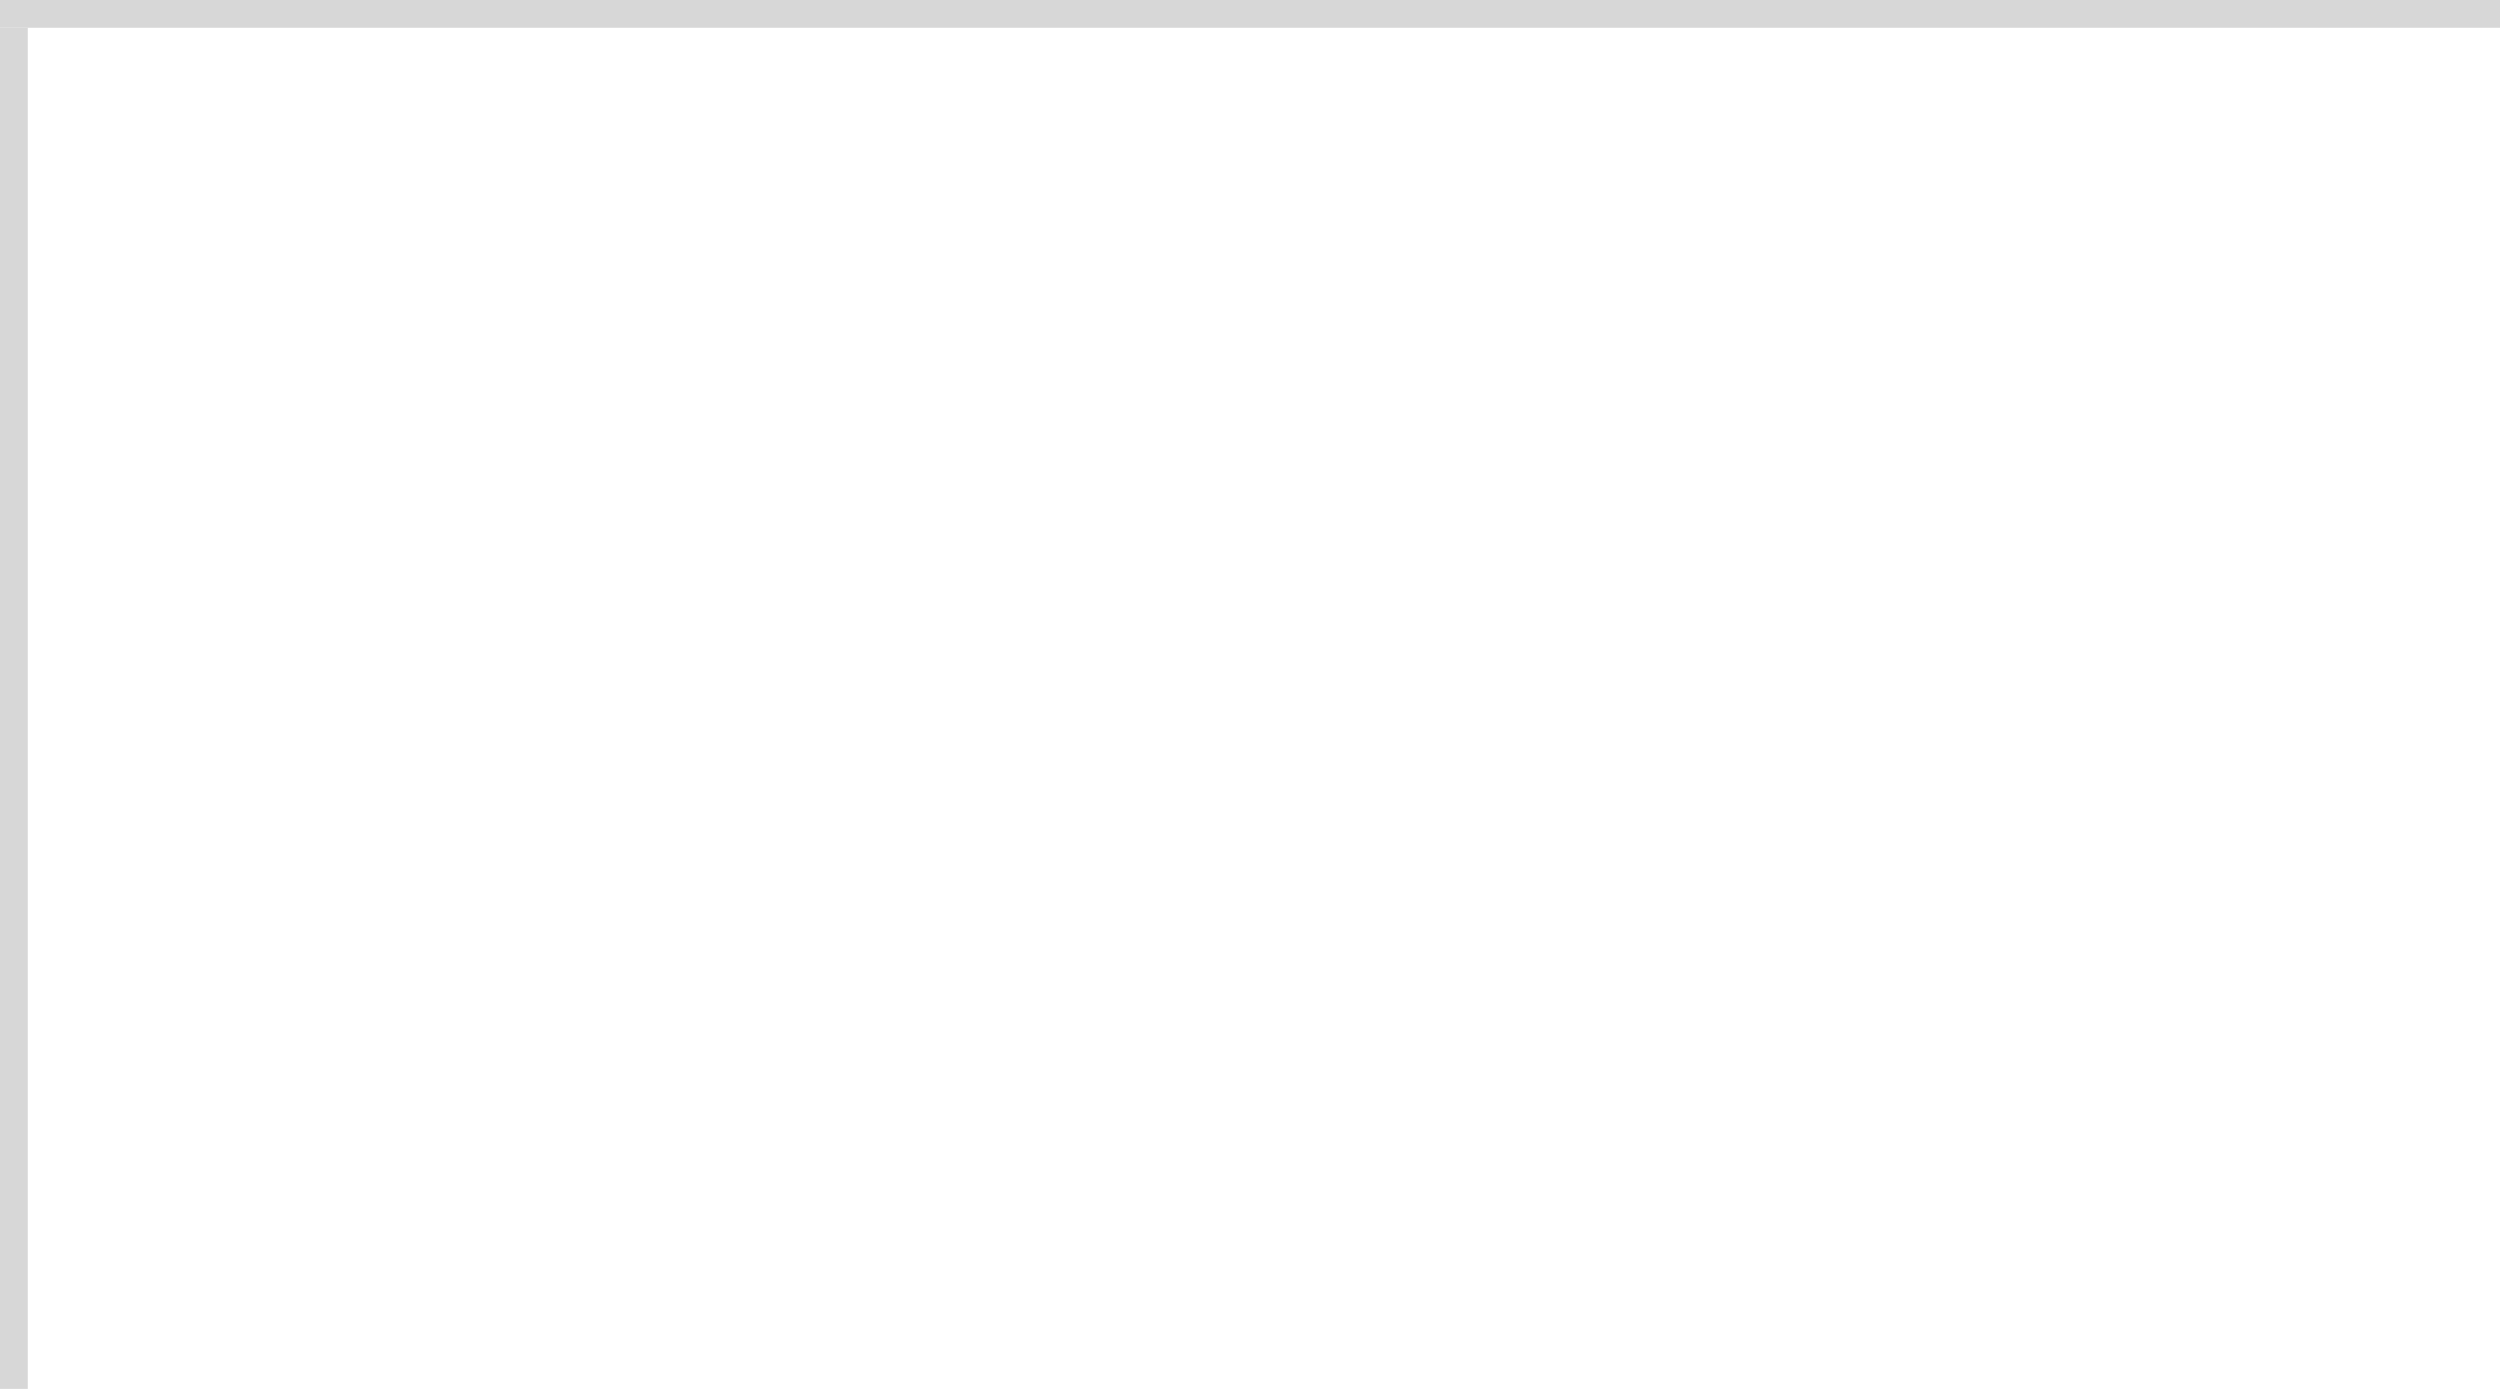
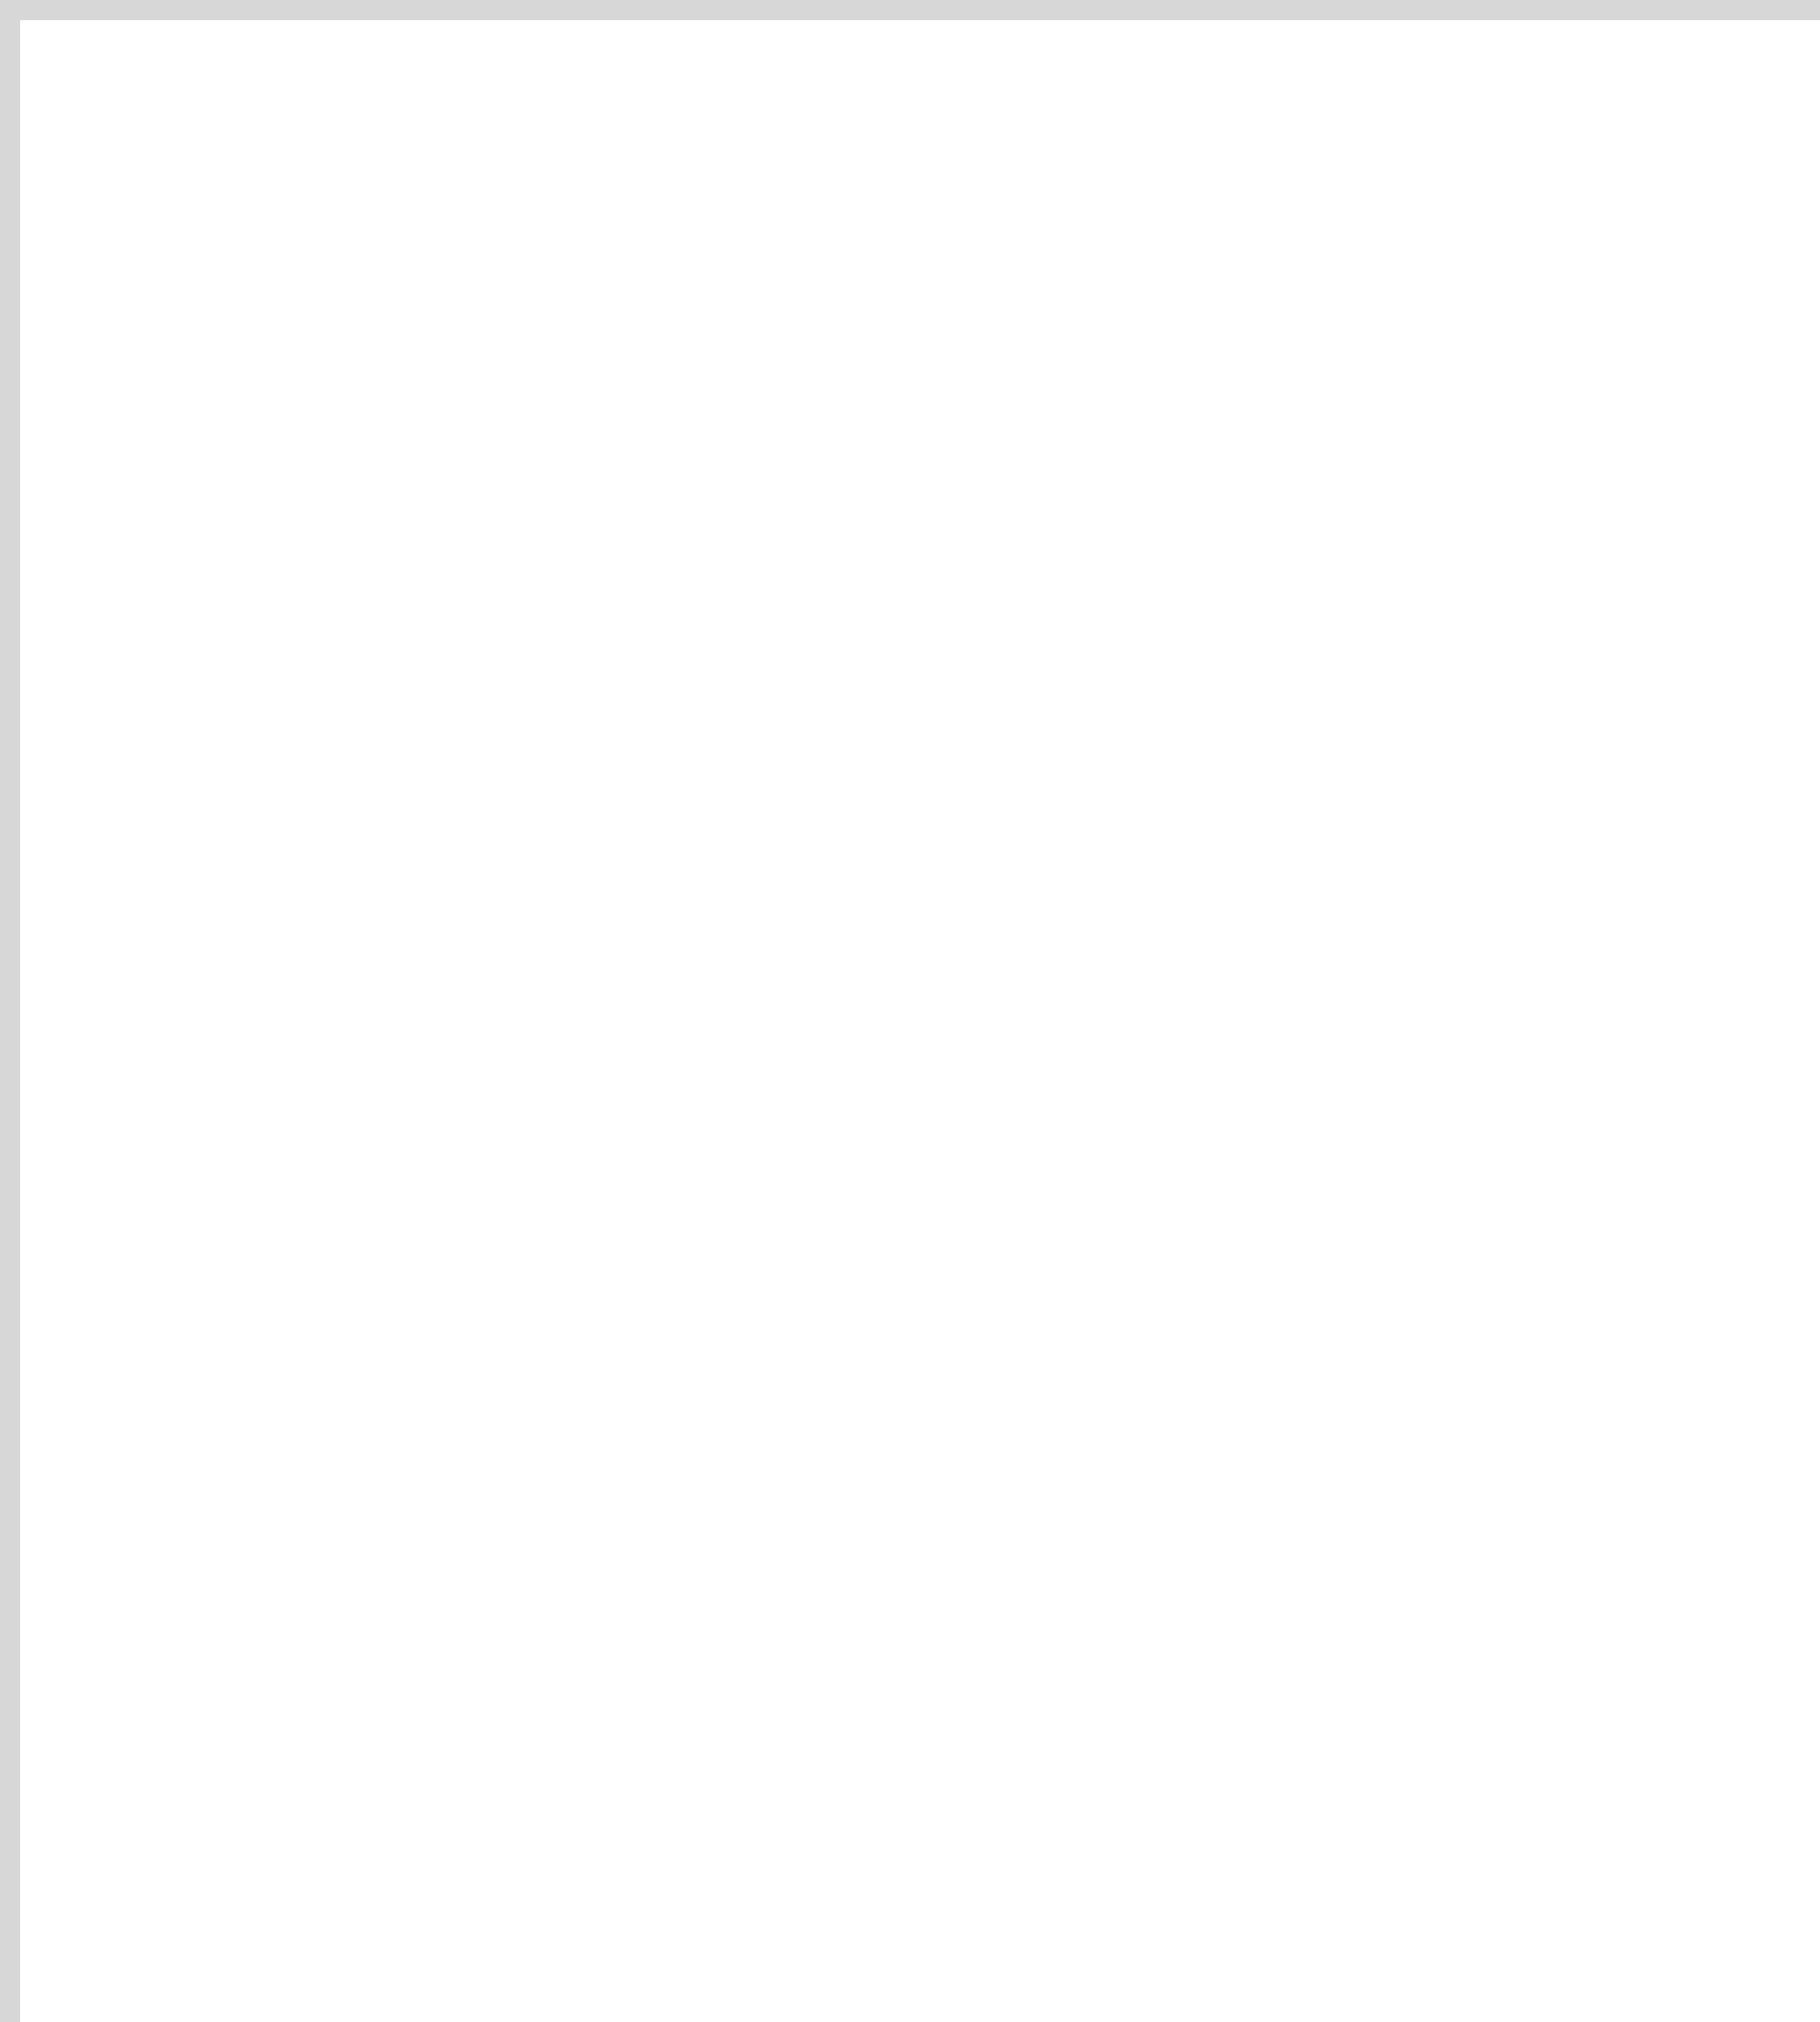
- <svg xmlns="http://www.w3.org/2000/svg" version="1.1" width="90px" height="50px" viewBox="0 350 90 50">
-   <path d="M 1 1  L 90 1  L 90 50  L 1 50  L 1 1  Z " fill-rule="nonzero" fill="rgba(255, 255, 255, 1)" stroke="none" transform="matrix(1 0 0 1 0 350 )" class="fill" />
-   <path d="M 0.5 1  L 0.5 50  " stroke-width="1" stroke-dasharray="0" stroke="rgba(215, 215, 215, 1)" fill="none" transform="matrix(1 0 0 1 0 350 )" class="stroke" />
+ <svg xmlns="http://www.w3.org/2000/svg" version="1.1" width="90px" height="100px" viewBox="0 350 90 100">
+   <path d="M 1 1  L 90 1  L 90 100  L 1 100  L 1 1  Z " fill-rule="nonzero" fill="rgba(255, 255, 255, 1)" stroke="none" transform="matrix(1 0 0 1 0 350 )" class="fill" />
+   <path d="M 0.5 1  L 0.5 100  " stroke-width="1" stroke-dasharray="0" stroke="rgba(215, 215, 215, 1)" fill="none" transform="matrix(1 0 0 1 0 350 )" class="stroke" />
  <path d="M 0 0.5  L 90 0.5  " stroke-width="1" stroke-dasharray="0" stroke="rgba(215, 215, 215, 1)" fill="none" transform="matrix(1 0 0 1 0 350 )" class="stroke" />
</svg>
